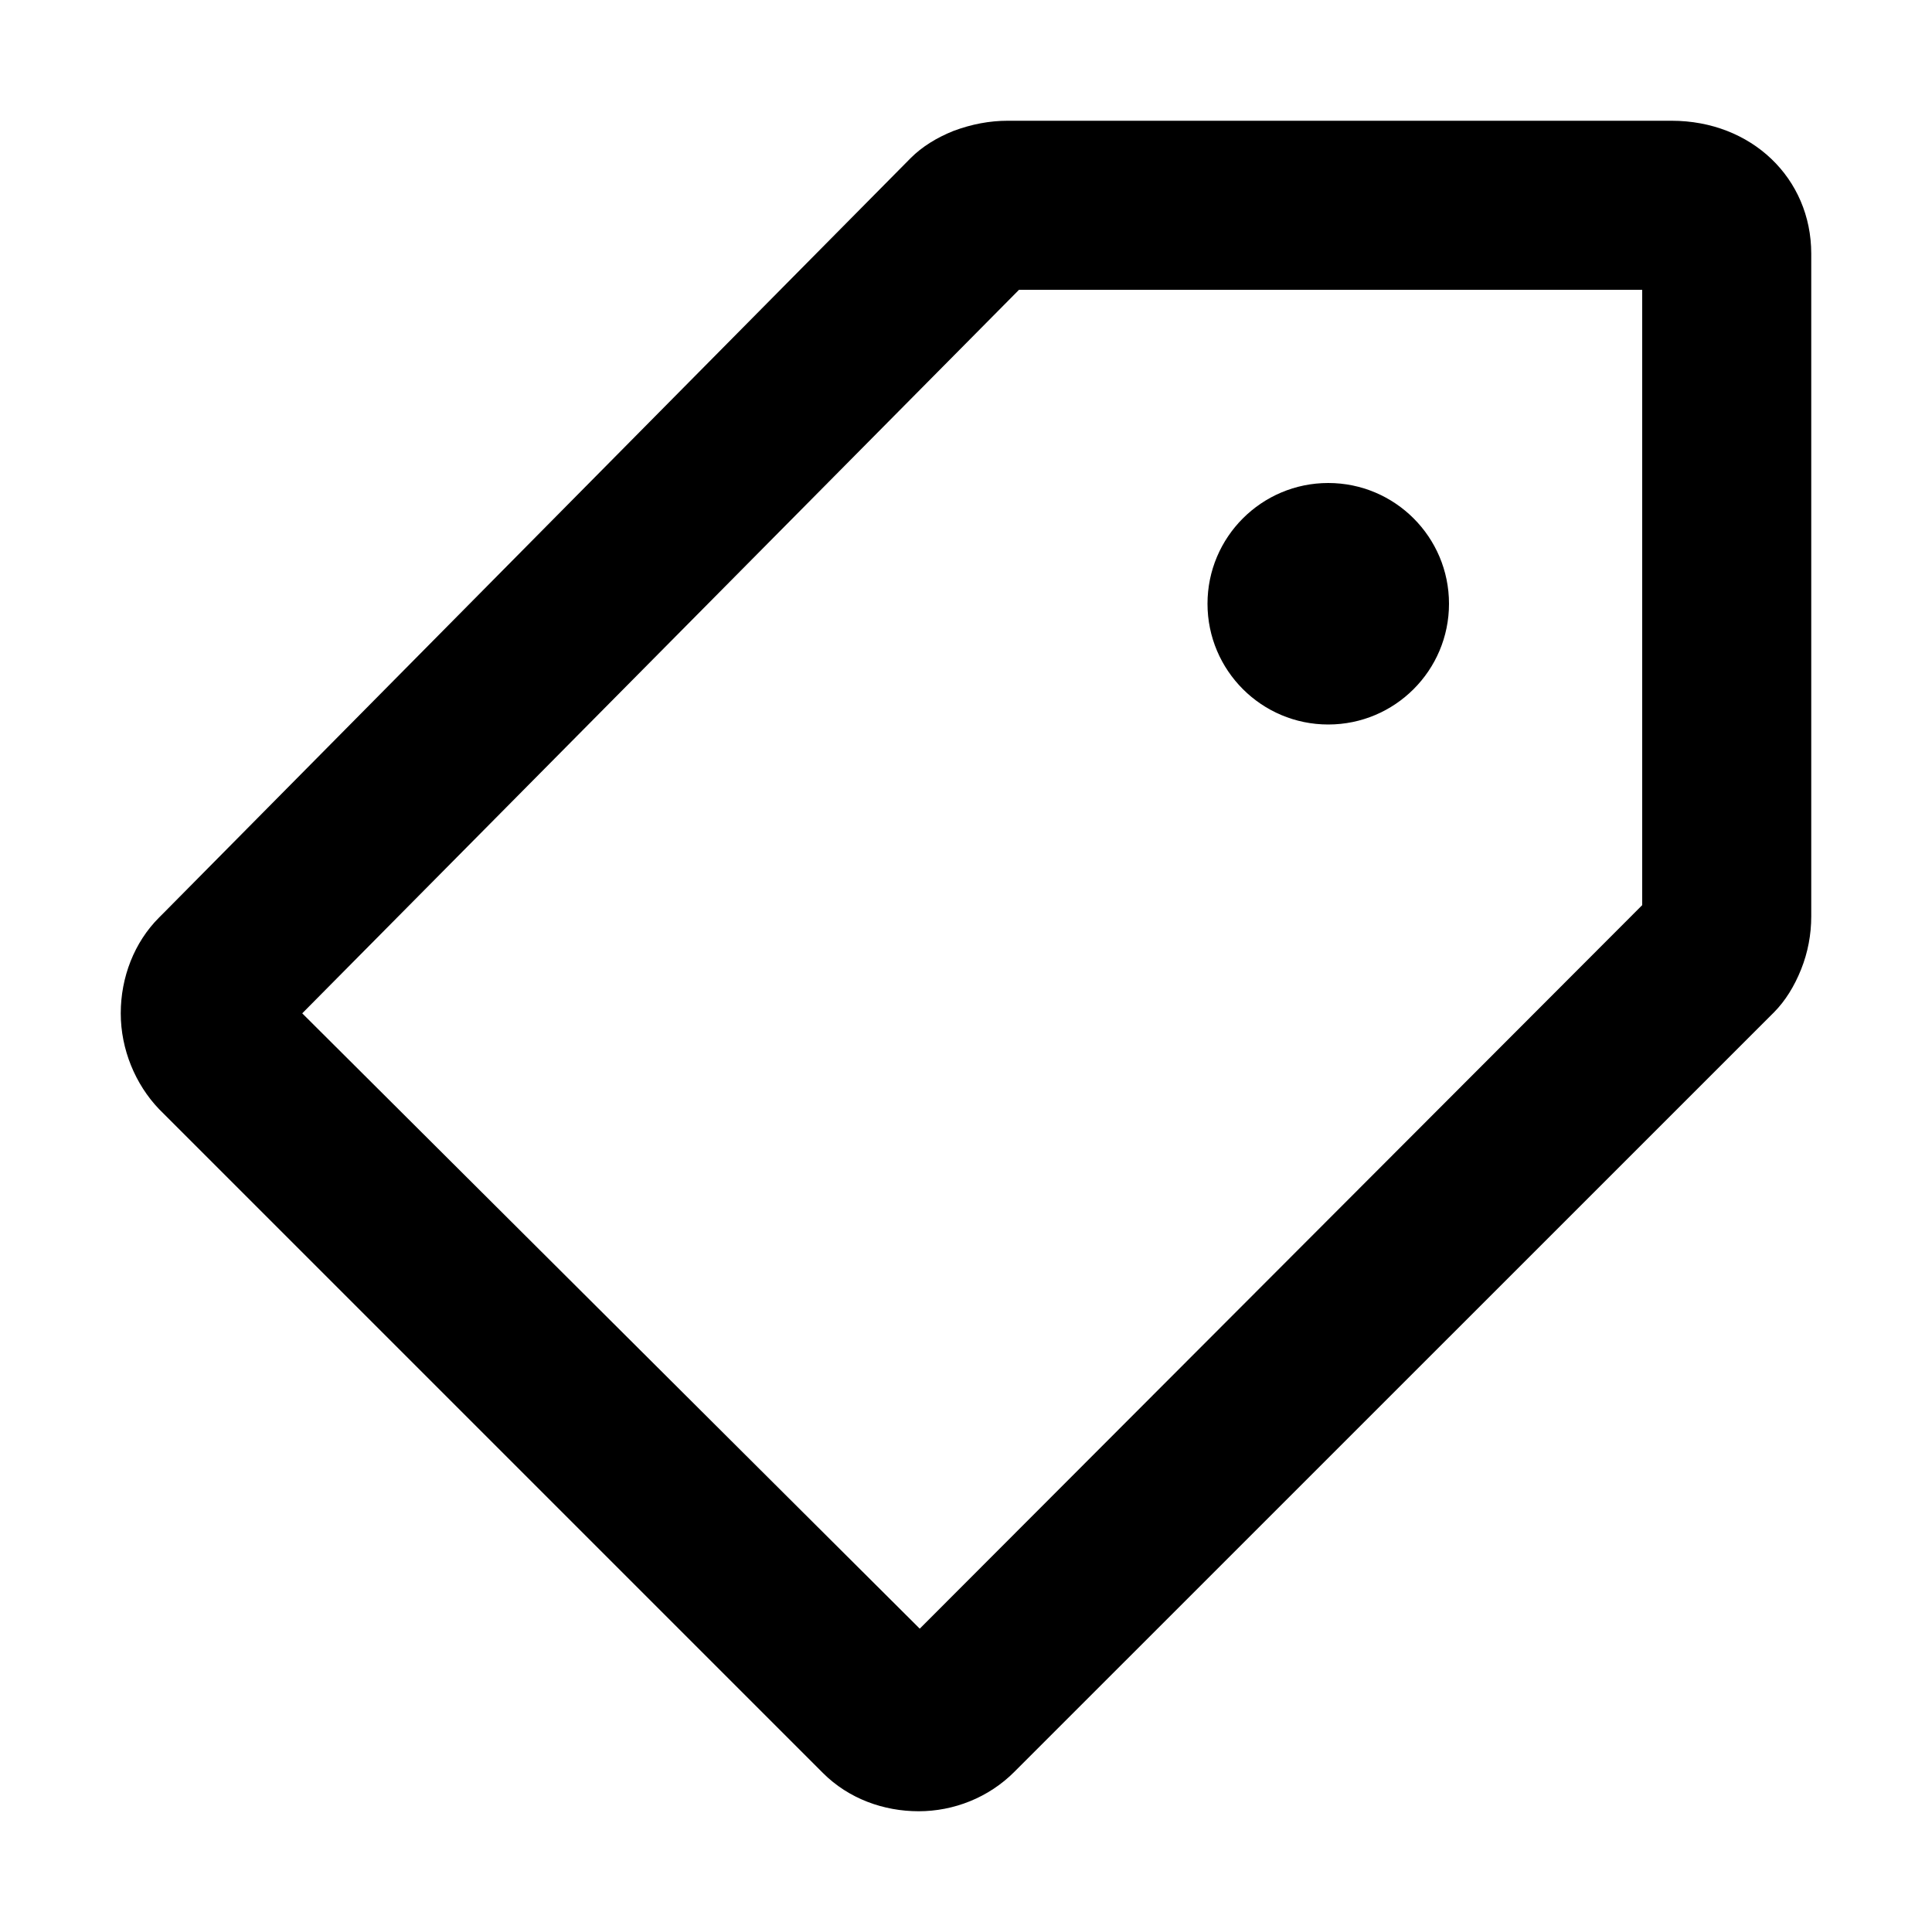
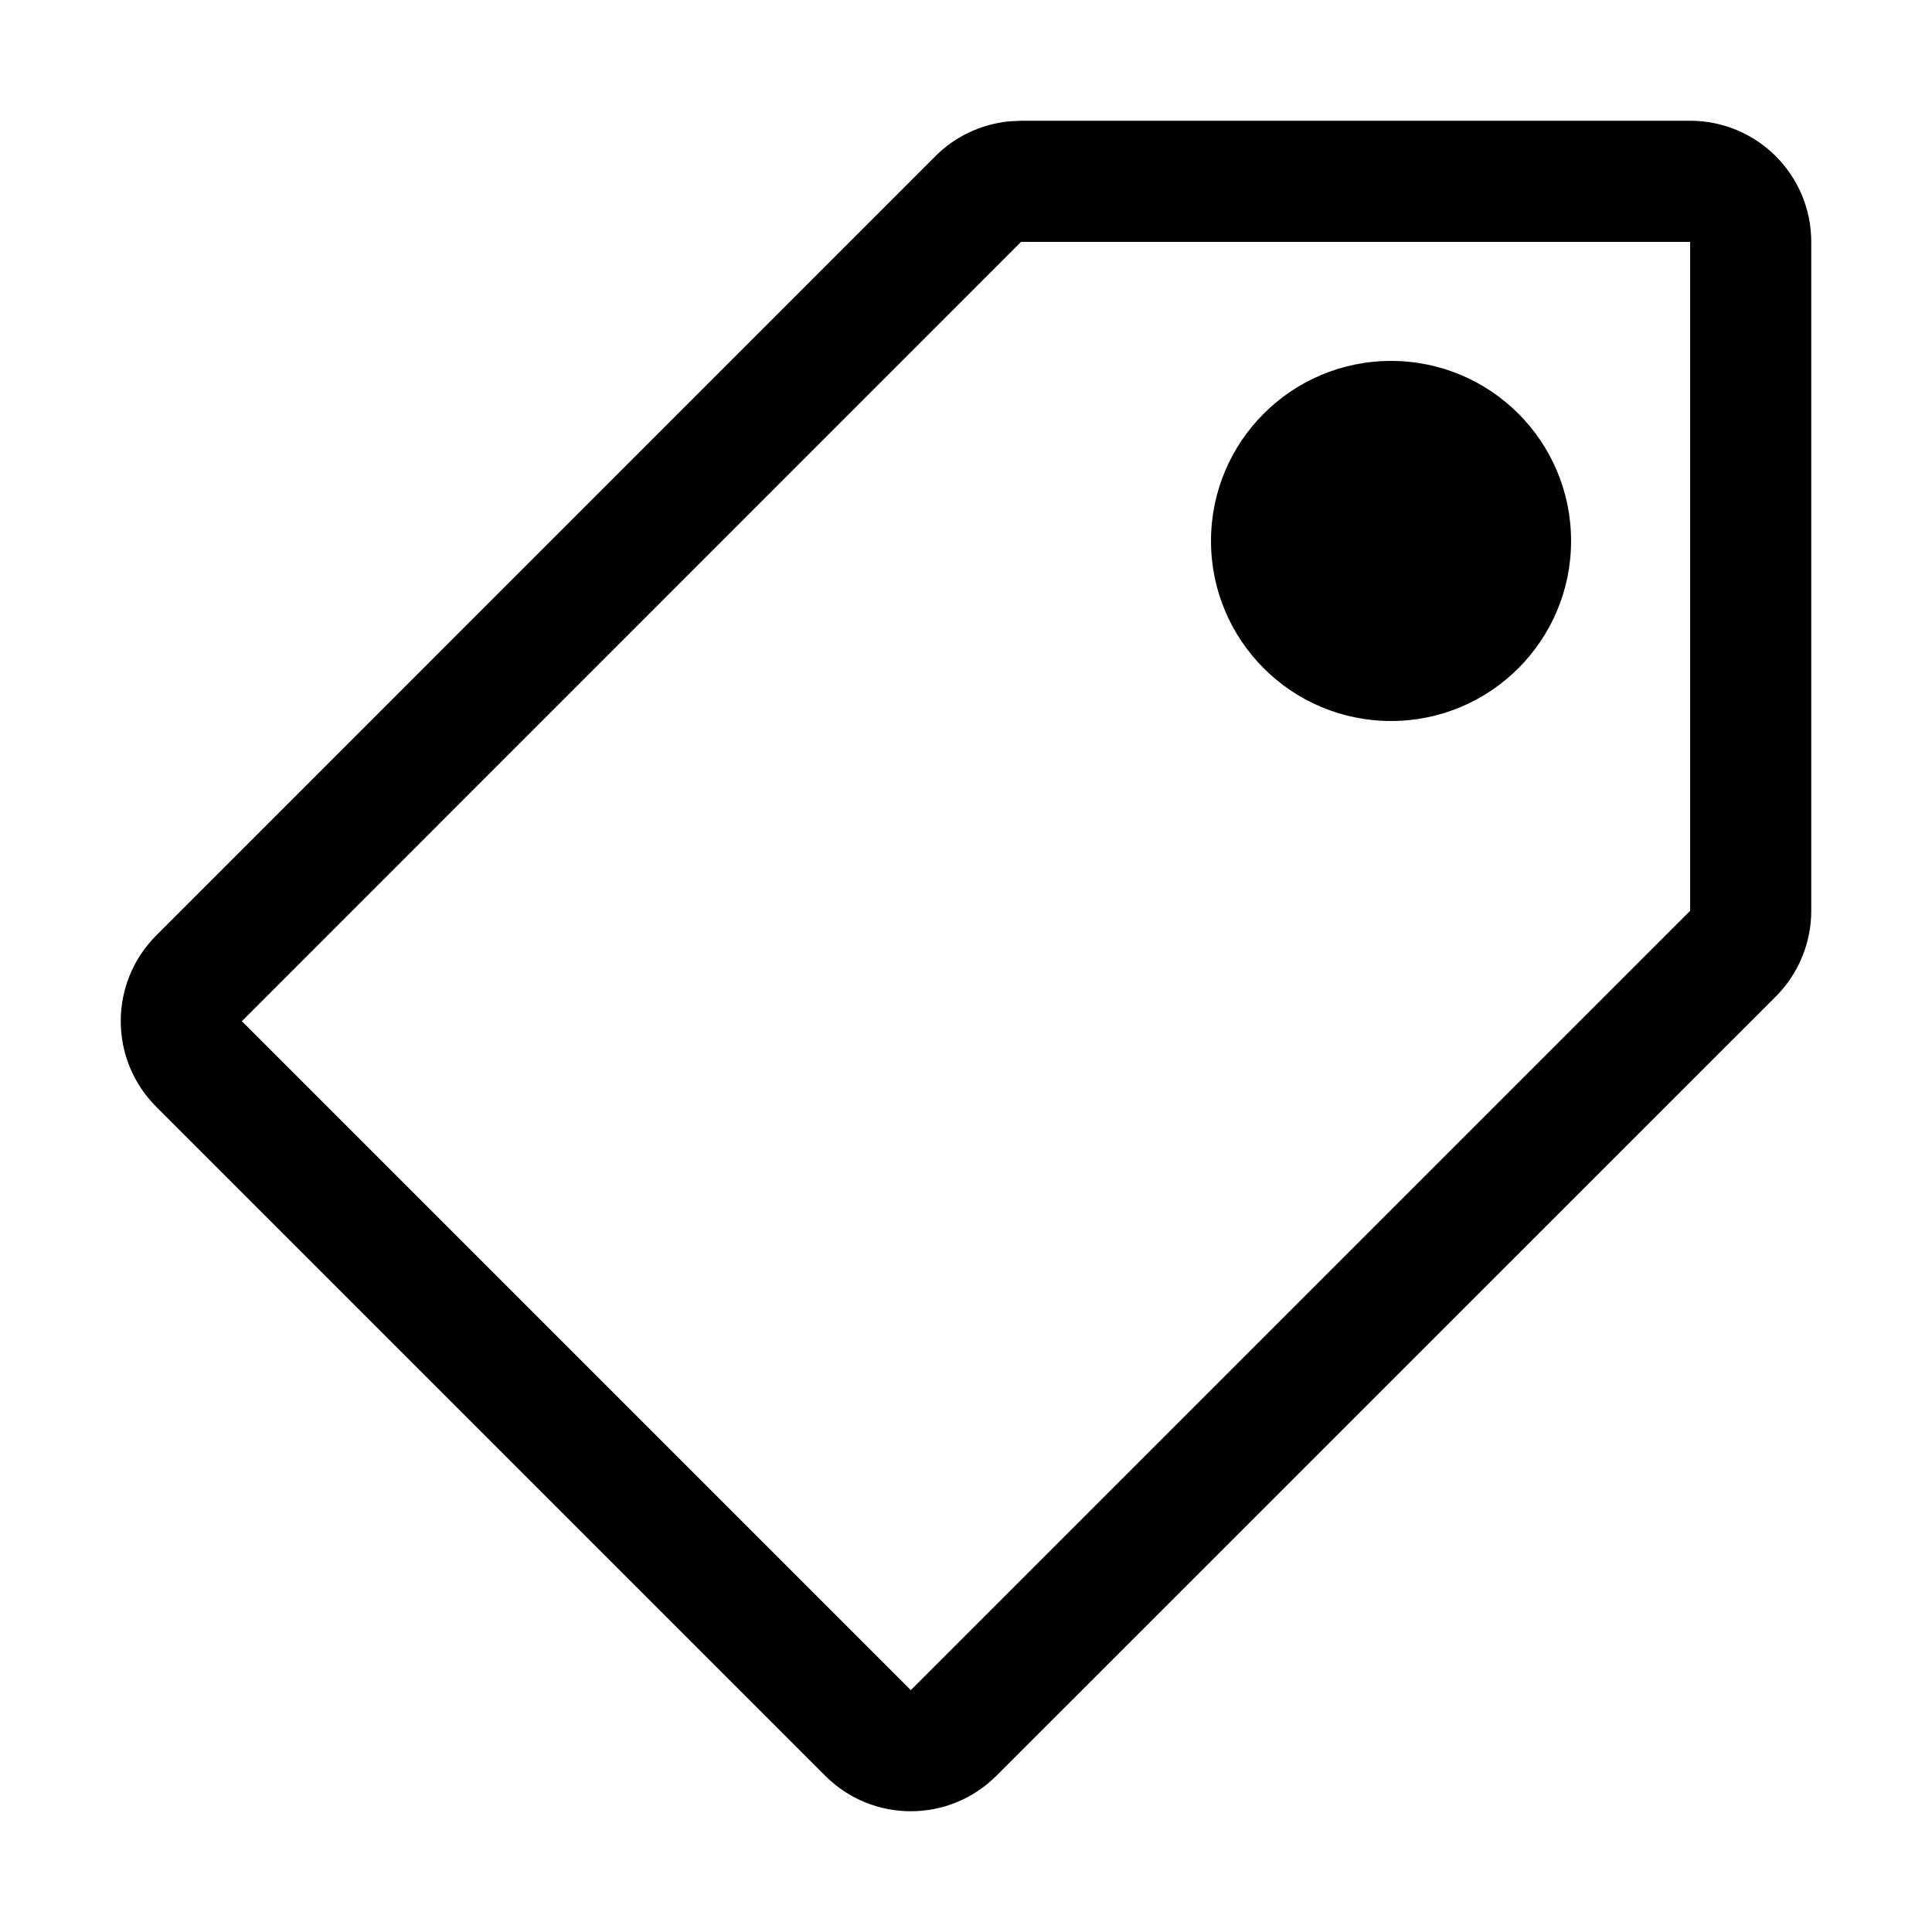
<svg xmlns="http://www.w3.org/2000/svg" width="16" height="16" viewBox="0 0 16 16" fill="none">
-   <path d="M13.843 1H8.345C8.196 1 8.047 1.028 7.897 1.084C7.757 1.14 7.636 1.215 7.543 1.308L1.355 7.561L1.317 7.599C1.112 7.804 1 8.093 1 8.392C1 8.691 1.121 8.98 1.317 9.185L6.815 14.683C7.029 14.897 7.319 15 7.608 15C7.897 15 8.187 14.888 8.401 14.673L14.692 8.383C14.785 8.289 14.86 8.168 14.916 8.028C14.972 7.888 15 7.739 15 7.589V2.101C15 1.476 14.505 1 13.843 1ZM7.617 13.488L2.503 8.392L8.439 2.4H13.6V7.496L7.608 13.497L7.617 13.488Z" fill="black" />
-   <path d="M11 6C11.552 6 12 5.552 12 5C12 4.448 11.552 4 11 4C10.448 4 10 4.448 10 5C10 5.552 10.448 6 11 6Z" fill="black" />
+   <path d="M11.52 2.989C12.344 2.989 13.011 3.656 13.011 4.48C13.011 5.303 12.344 5.971 11.52 5.971C10.697 5.971 10.029 5.304 10.029 4.48C10.029 3.656 10.697 2.989 11.52 2.989Z" fill="black" />
+   <path fill-rule="evenodd" clip-rule="evenodd" d="M13.997 1C14.551 1 15 1.449 15 2.003V7.543C15 7.809 14.894 8.065 14.706 8.253L8.252 14.706C7.86 15.098 7.225 15.098 6.834 14.706L1.294 9.166C0.902 8.774 0.902 8.139 1.294 7.747L7.747 1.293C7.911 1.128 8.128 1.028 8.357 1.005L8.456 1H13.997ZM13.997 2.003V7.543L7.543 13.997L2.003 8.457L8.456 2.003H13.997Z" fill="black" />
</svg>
